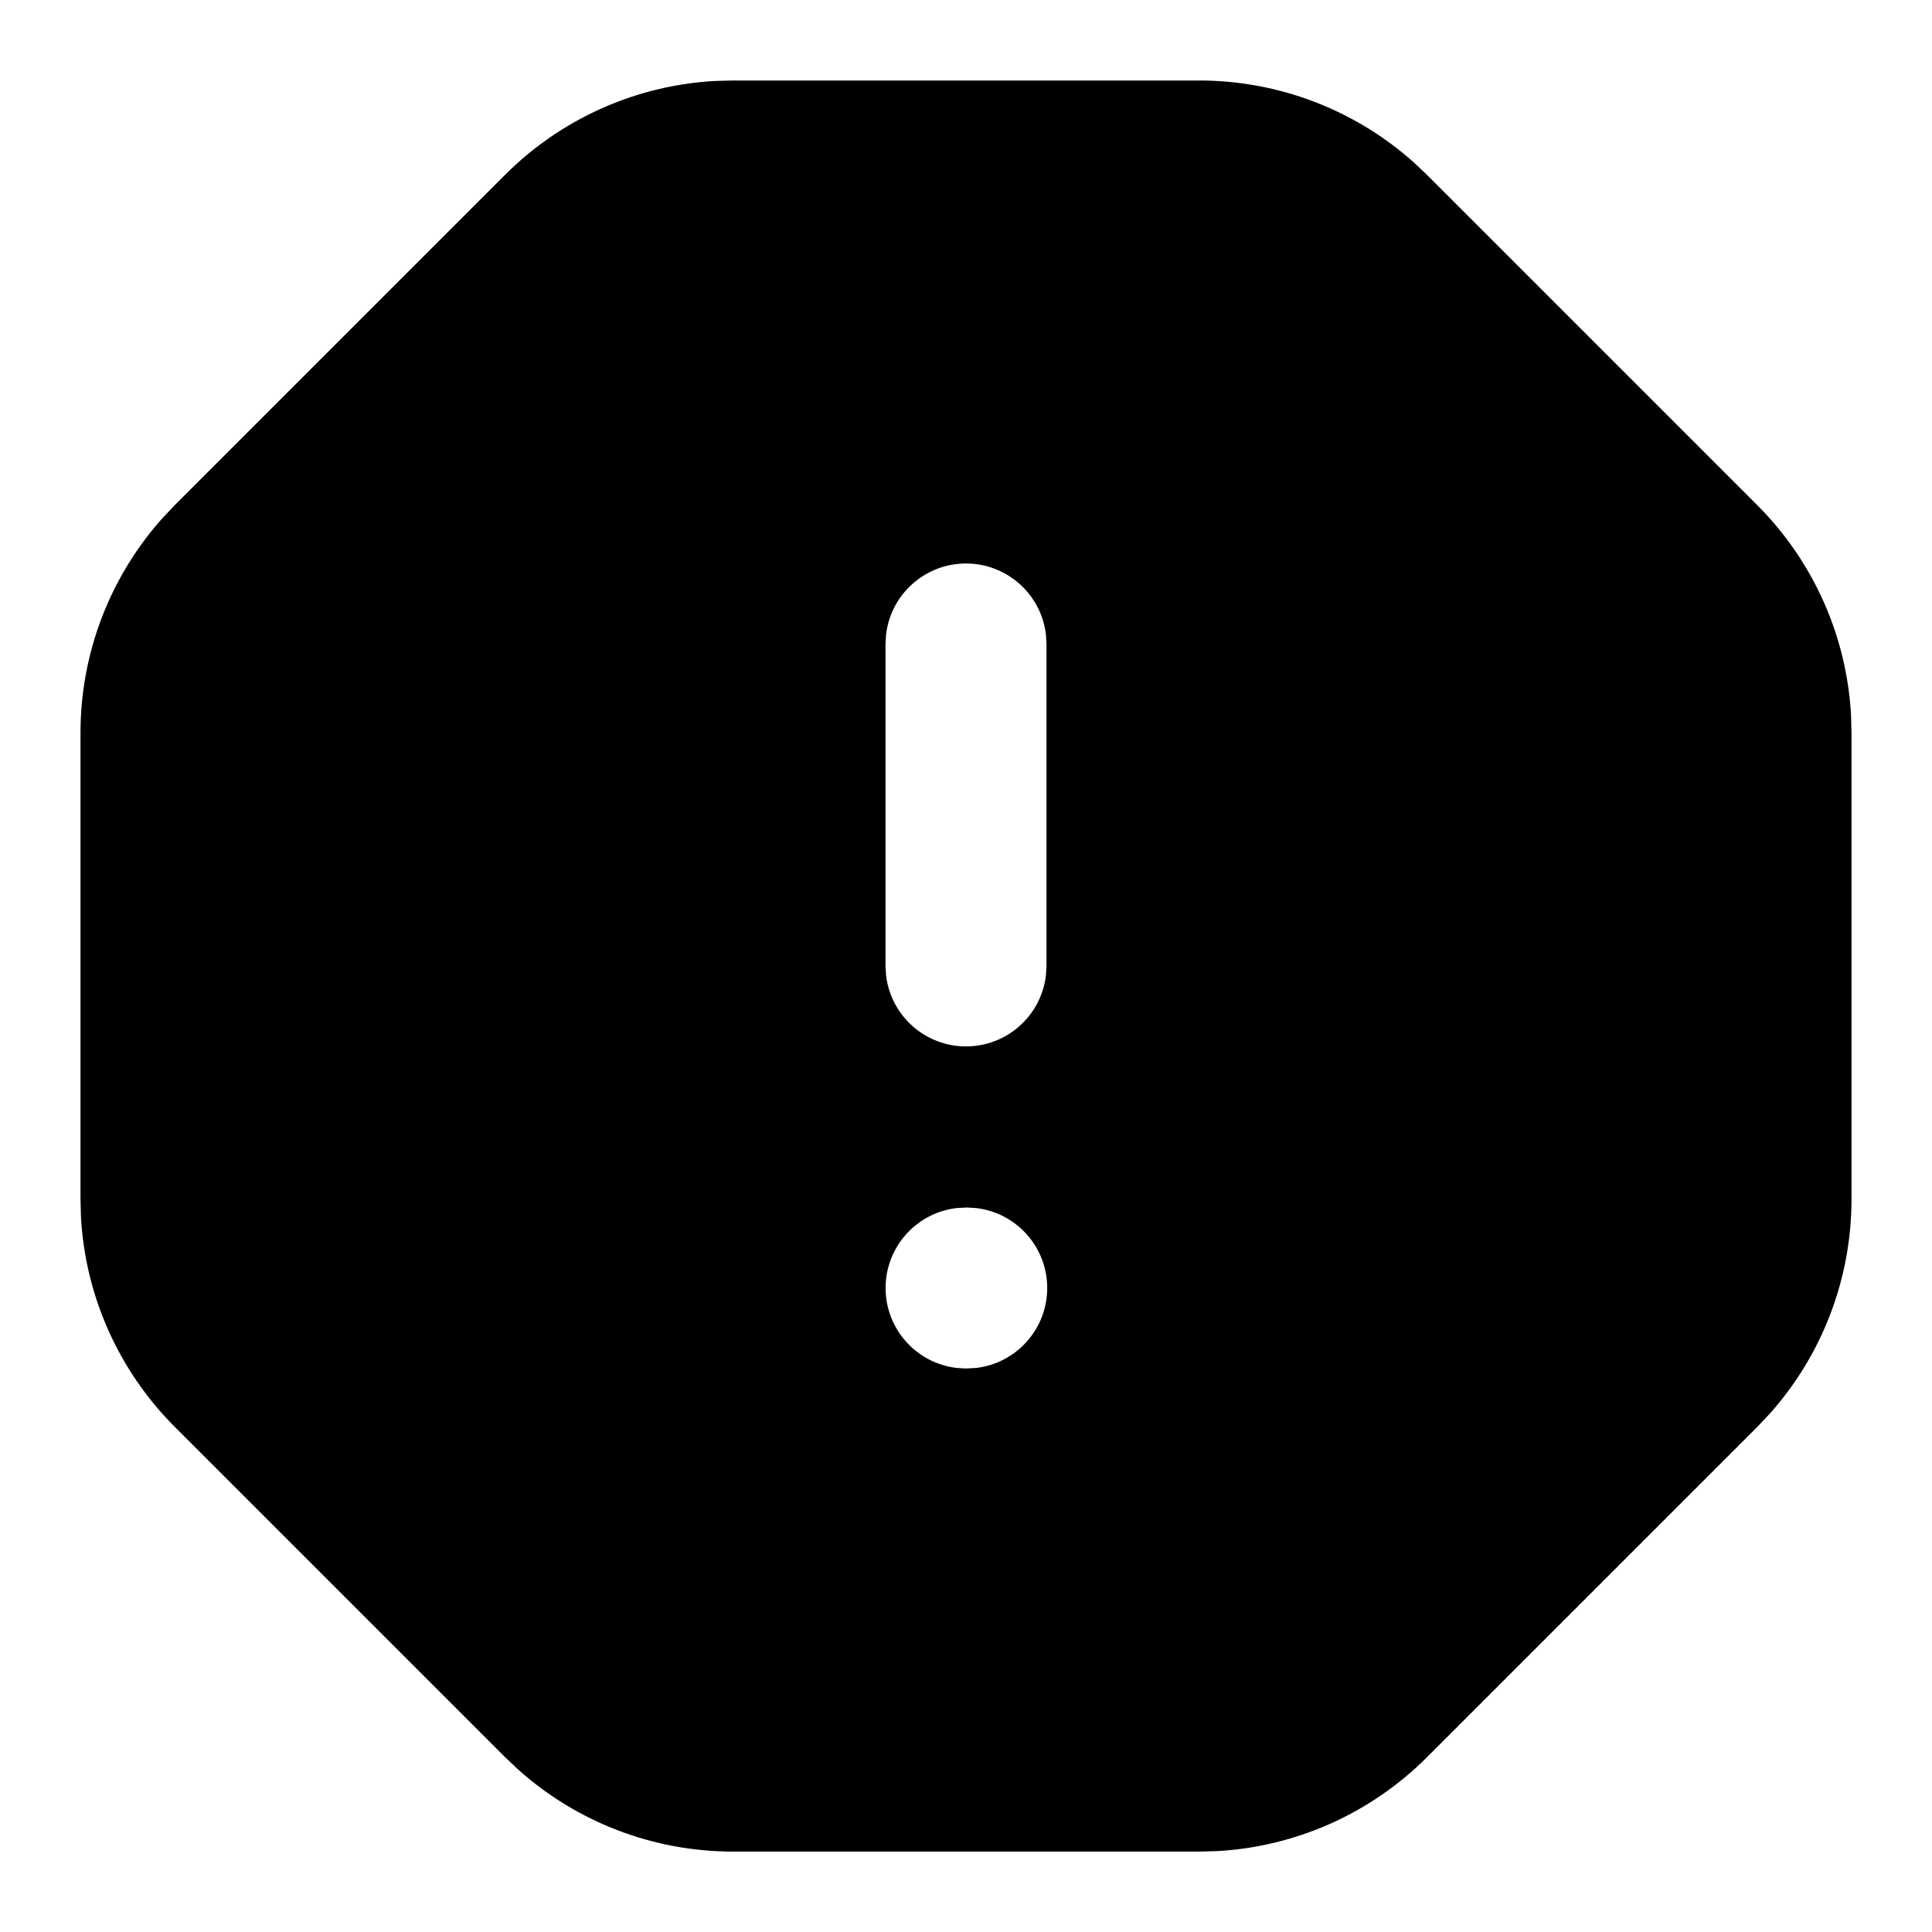
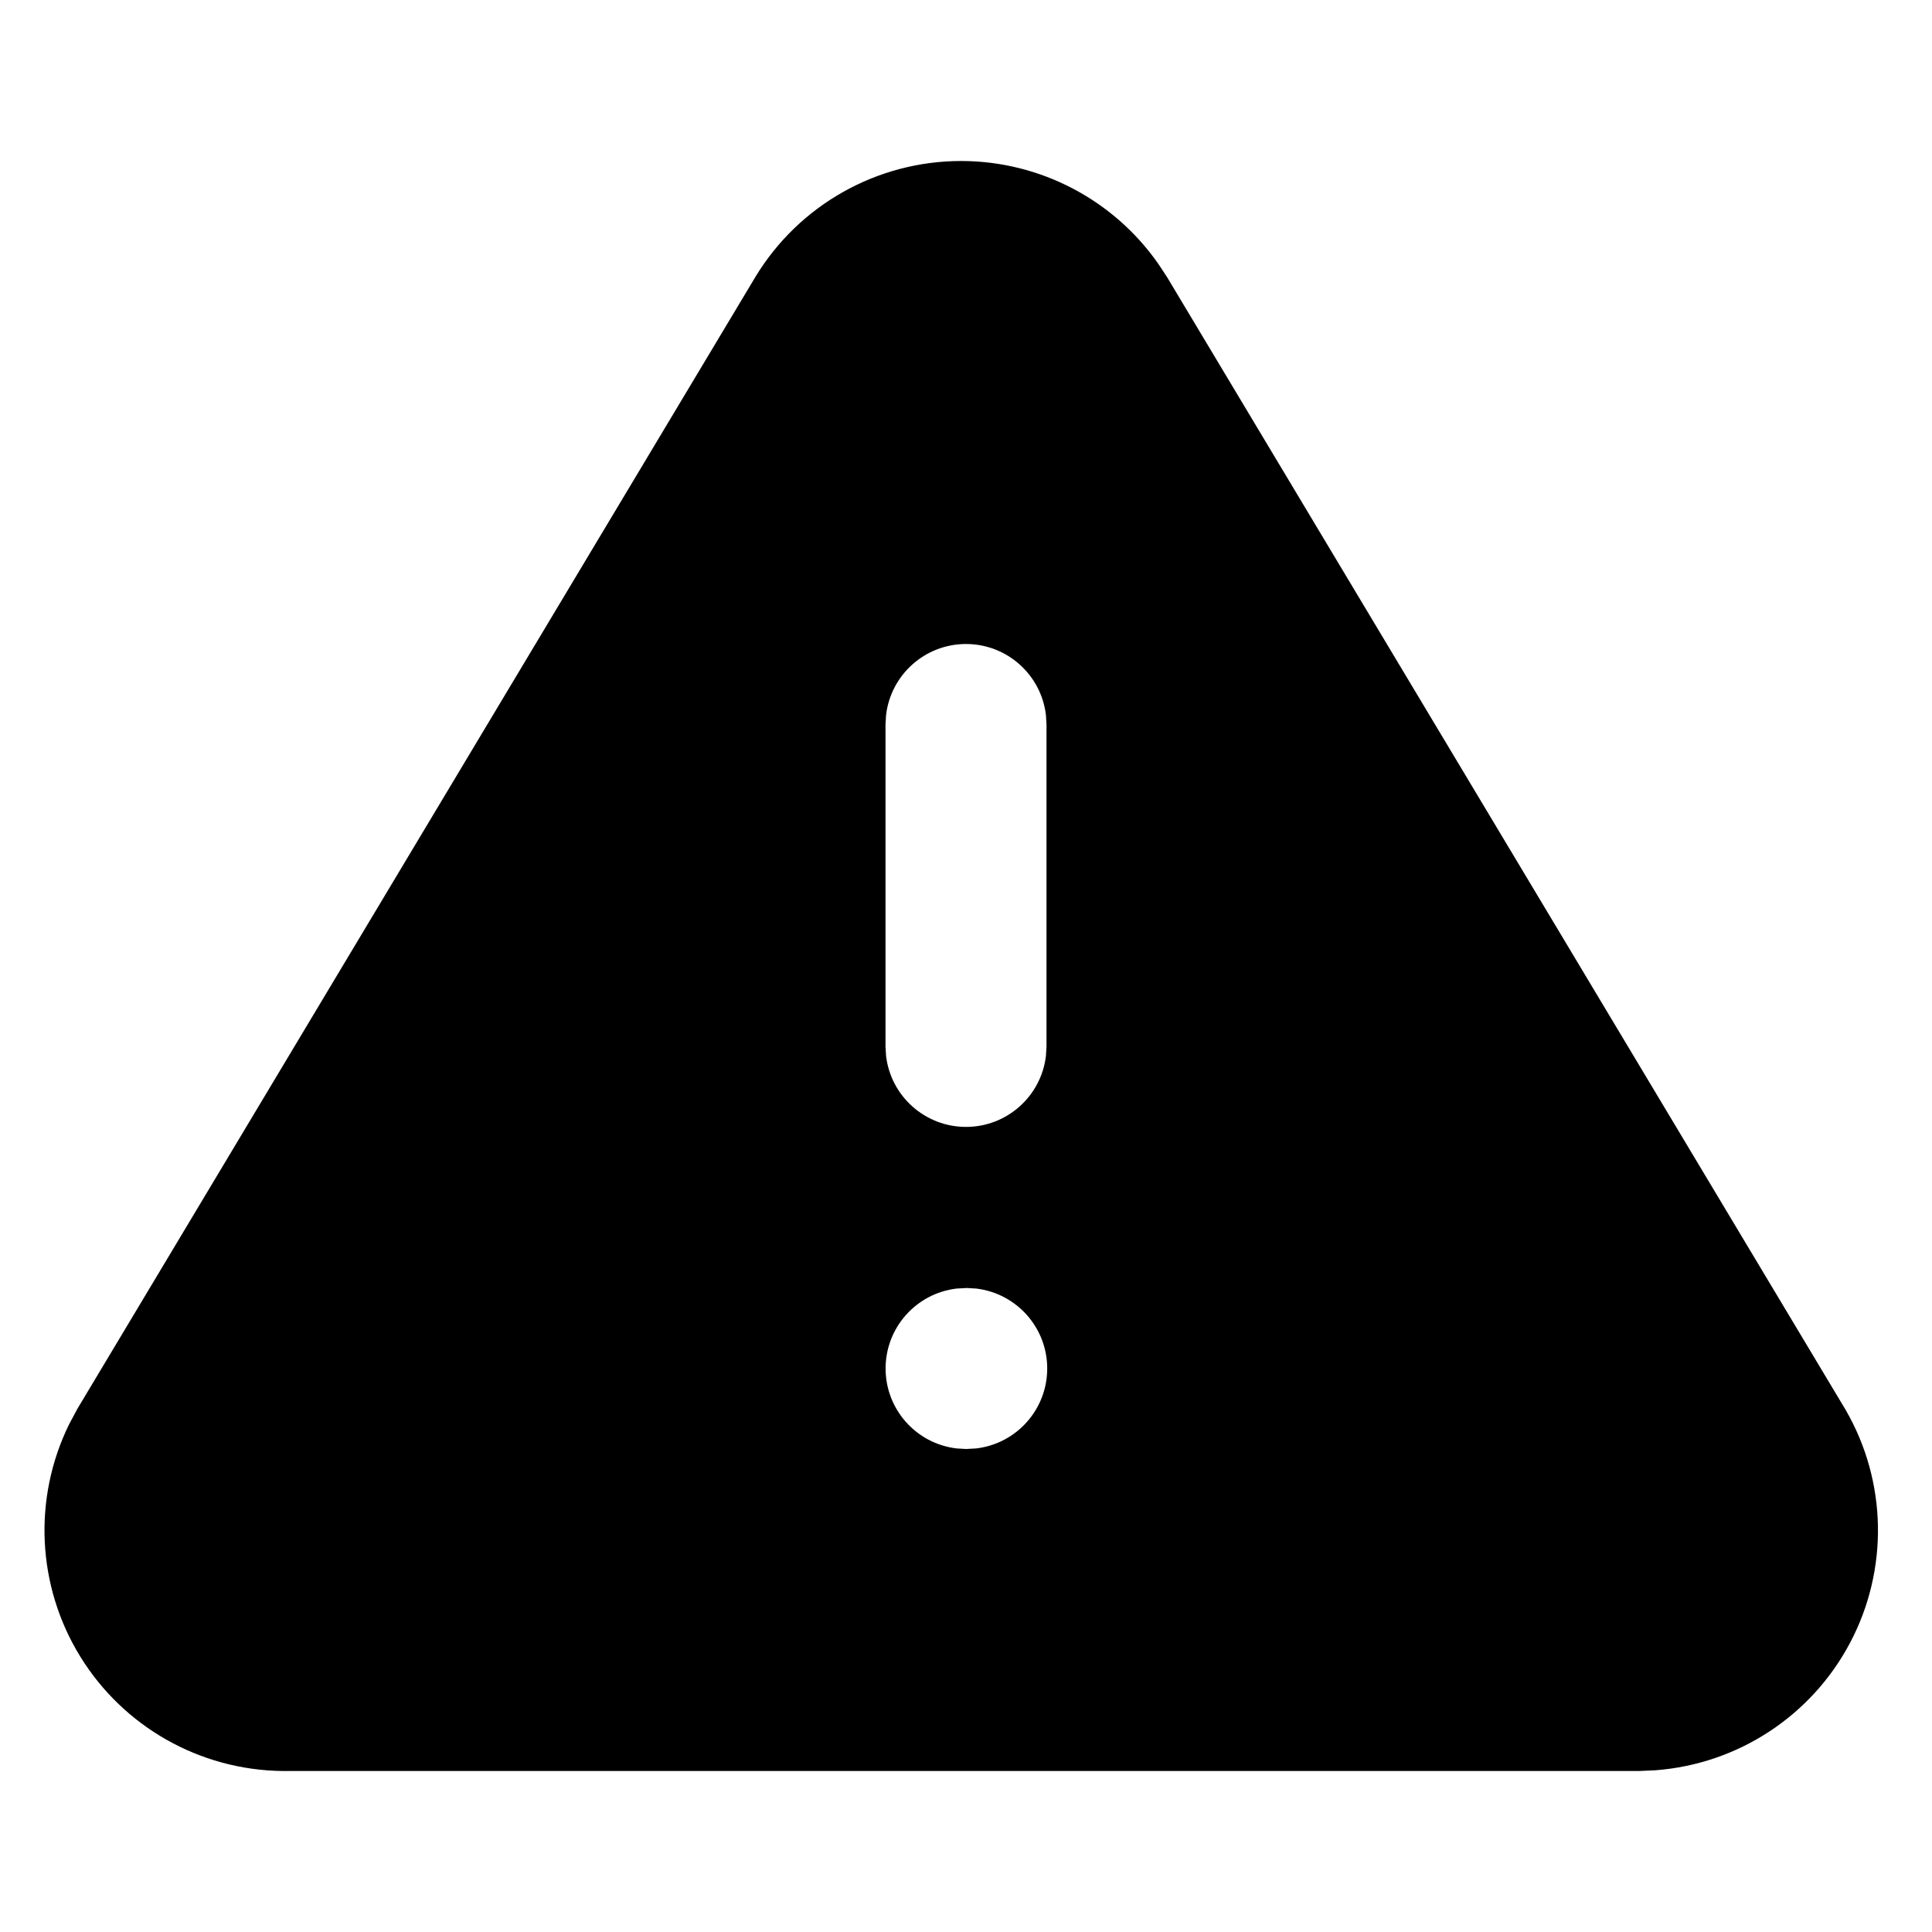
- <svg xmlns="http://www.w3.org/2000/svg" class="icon icon-tabler icon-tabler-alert-octagon-filled" width="44" height="44" viewBox="0 0 24 24" stroke-width="1.5" stroke="#2c3e50" fill="none" stroke-linecap="round" stroke-linejoin="round">
+ <svg xmlns="http://www.w3.org/2000/svg" class="icon icon-tabler icon-tabler-alert-triangle-filled" width="44" height="44" viewBox="0 0 24 24" stroke-width="1.5" stroke="#2c3e50" fill="none" stroke-linecap="round" stroke-linejoin="round">
  <path stroke="none" d="M0 0h24v24H0z" fill="none" />
-   <path d="M14.897 1a4 4 0 0 1 2.664 1.016l.165 .156l4.1 4.1a4 4 0 0 1 1.168 2.605l.006 .227v5.794a4 4 0 0 1 -1.016 2.664l-.156 .165l-4.1 4.1a4 4 0 0 1 -2.603 1.168l-.227 .006h-5.795a3.999 3.999 0 0 1 -2.664 -1.017l-.165 -.156l-4.1 -4.1a4 4 0 0 1 -1.168 -2.604l-.006 -.227v-5.794a4 4 0 0 1 1.016 -2.664l.156 -.165l4.1 -4.1a4 4 0 0 1 2.605 -1.168l.227 -.006h5.793zm-2.887 14l-.127 .007a1 1 0 0 0 0 1.986l.117 .007l.127 -.007a1 1 0 0 0 0 -1.986l-.117 -.007zm-.01 -8a1 1 0 0 0 -.993 .883l-.007 .117v4l.007 .117a1 1 0 0 0 1.986 0l.007 -.117v-4l-.007 -.117a1 1 0 0 0 -.993 -.883z" stroke-width="0" fill="currentColor" />
+   <path d="M11.94 2a2.99 2.99 0 0 1 2.45 1.279l.108 .164l8.431 14.074a2.989 2.989 0 0 1 -2.366 4.474l-.2 .009h-16.856a2.99 2.99 0 0 1 -2.648 -4.308l.101 -.189l8.425 -14.065a2.989 2.989 0 0 1 2.555 -1.438zm.07 14l-.127 .007a1 1 0 0 0 0 1.986l.117 .007l.127 -.007a1 1 0 0 0 0 -1.986l-.117 -.007zm-.01 -8a1 1 0 0 0 -.993 .883l-.007 .117v4l.007 .117a1 1 0 0 0 1.986 0l.007 -.117v-4l-.007 -.117a1 1 0 0 0 -.993 -.883z" stroke-width="0" fill="currentColor" />
</svg>
